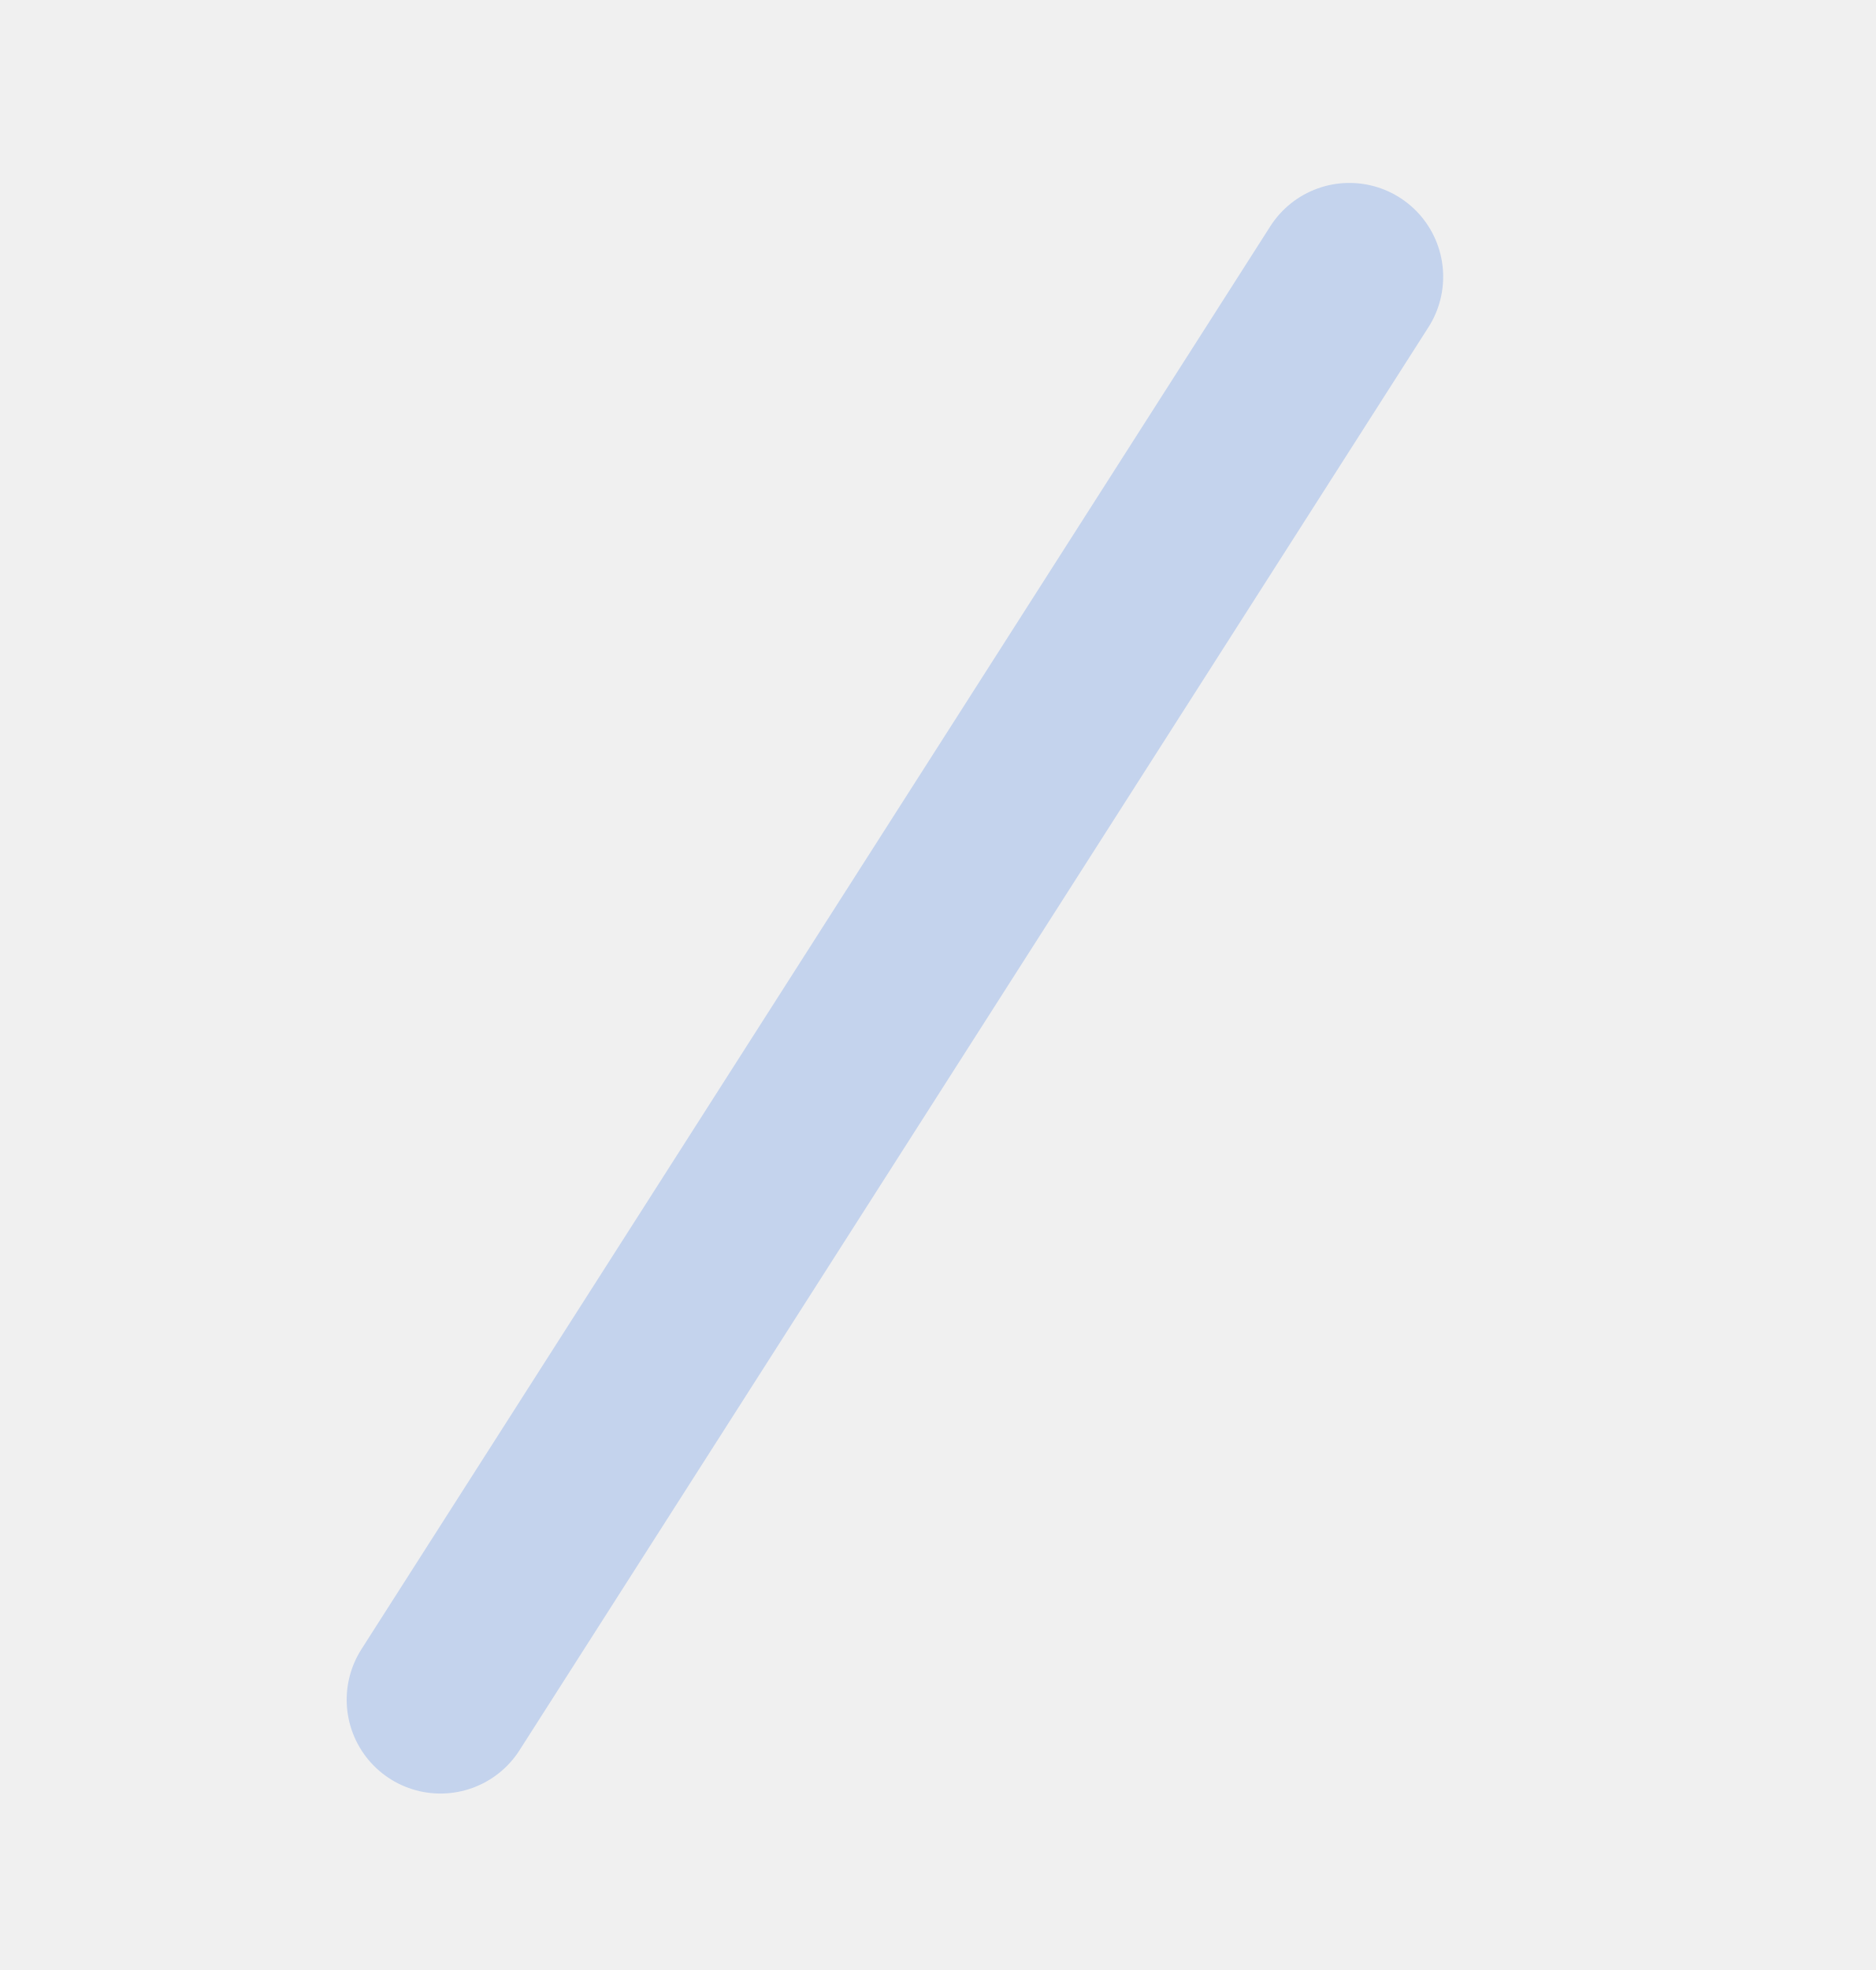
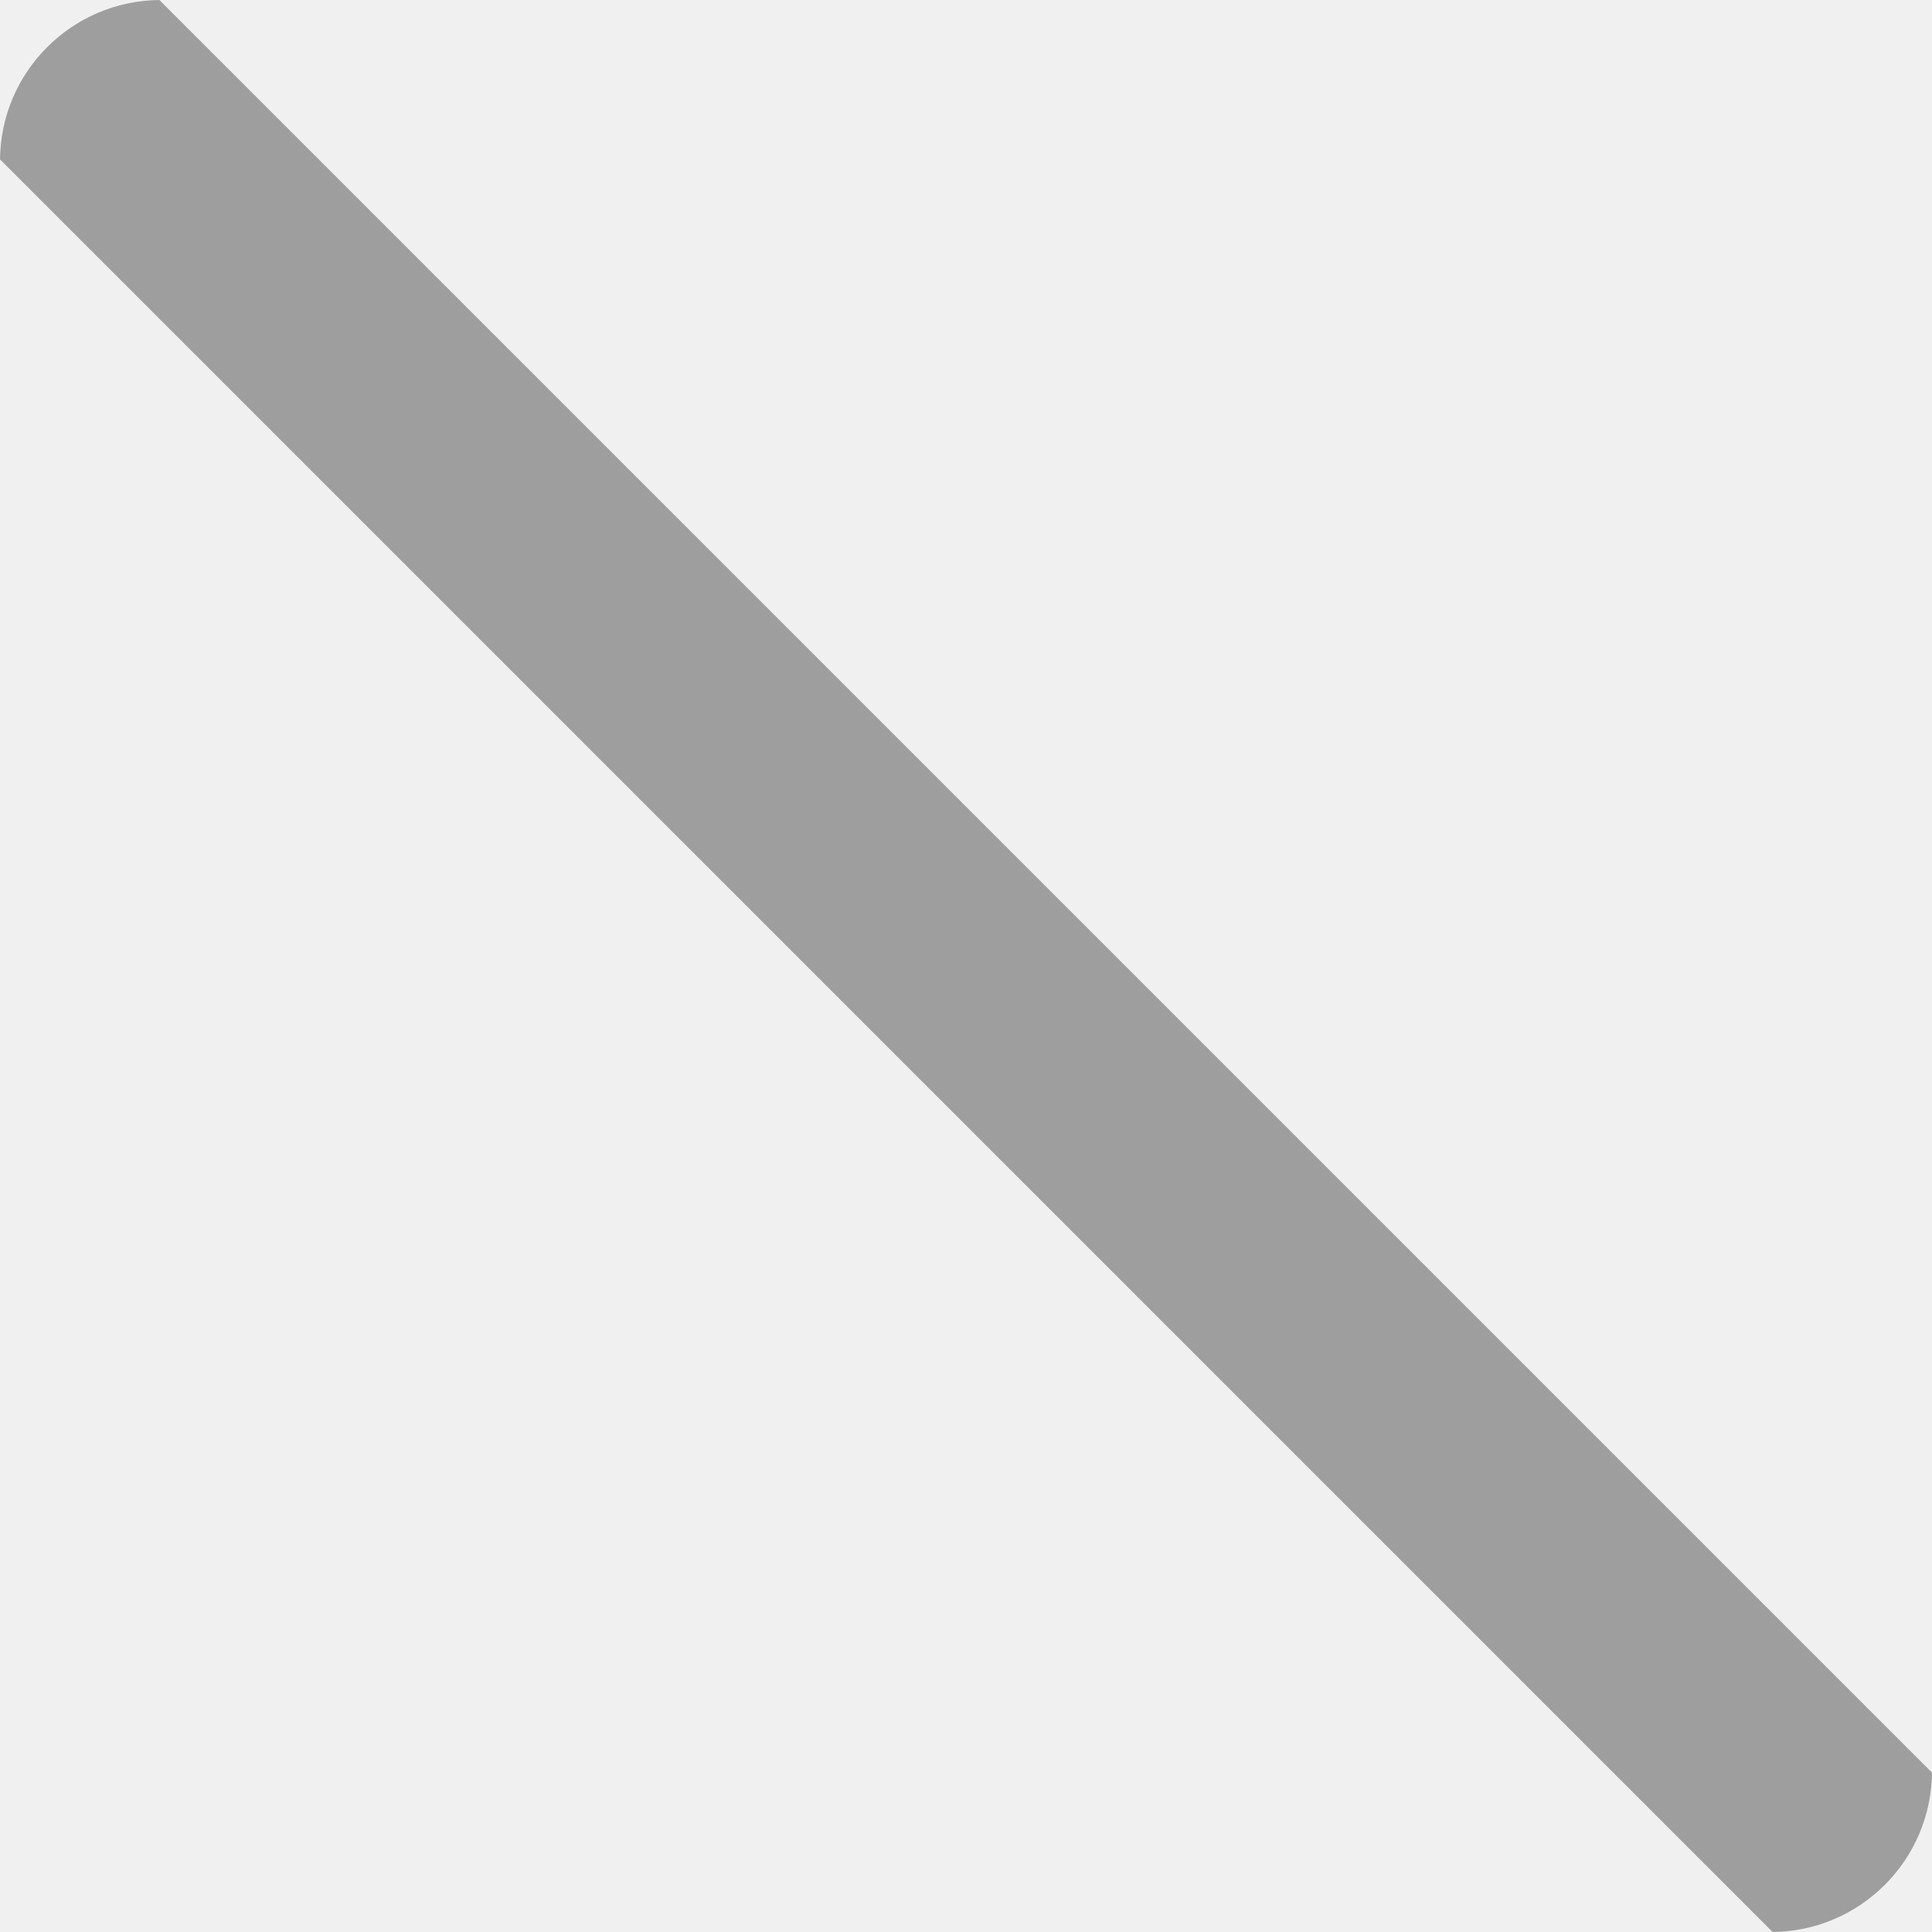
- <svg xmlns="http://www.w3.org/2000/svg" width="20" height="21" viewBox="0 0 20 21" fill="none">
-   <line x1="4.696" y1="18.119" x2="14.386" y2="2.95" stroke="#C4D3ED" stroke-width="2" stroke-linecap="round" />
+ <svg xmlns="http://www.w3.org/2000/svg" width="12" height="12" viewBox="0 0 12 12" fill="none">
+   <g clip-path="url(#clip0_23_22)">
+     <path d="M0 0L13.5 13.5" stroke="#9E9E9E" stroke-width="1.4" />
+   </g>
+   <defs>
+     <clipPath id="clip0_23_22">
+       <rect width="12" height="12" rx="1" fill="white" />
+     </clipPath>
+   </defs>
</svg>
